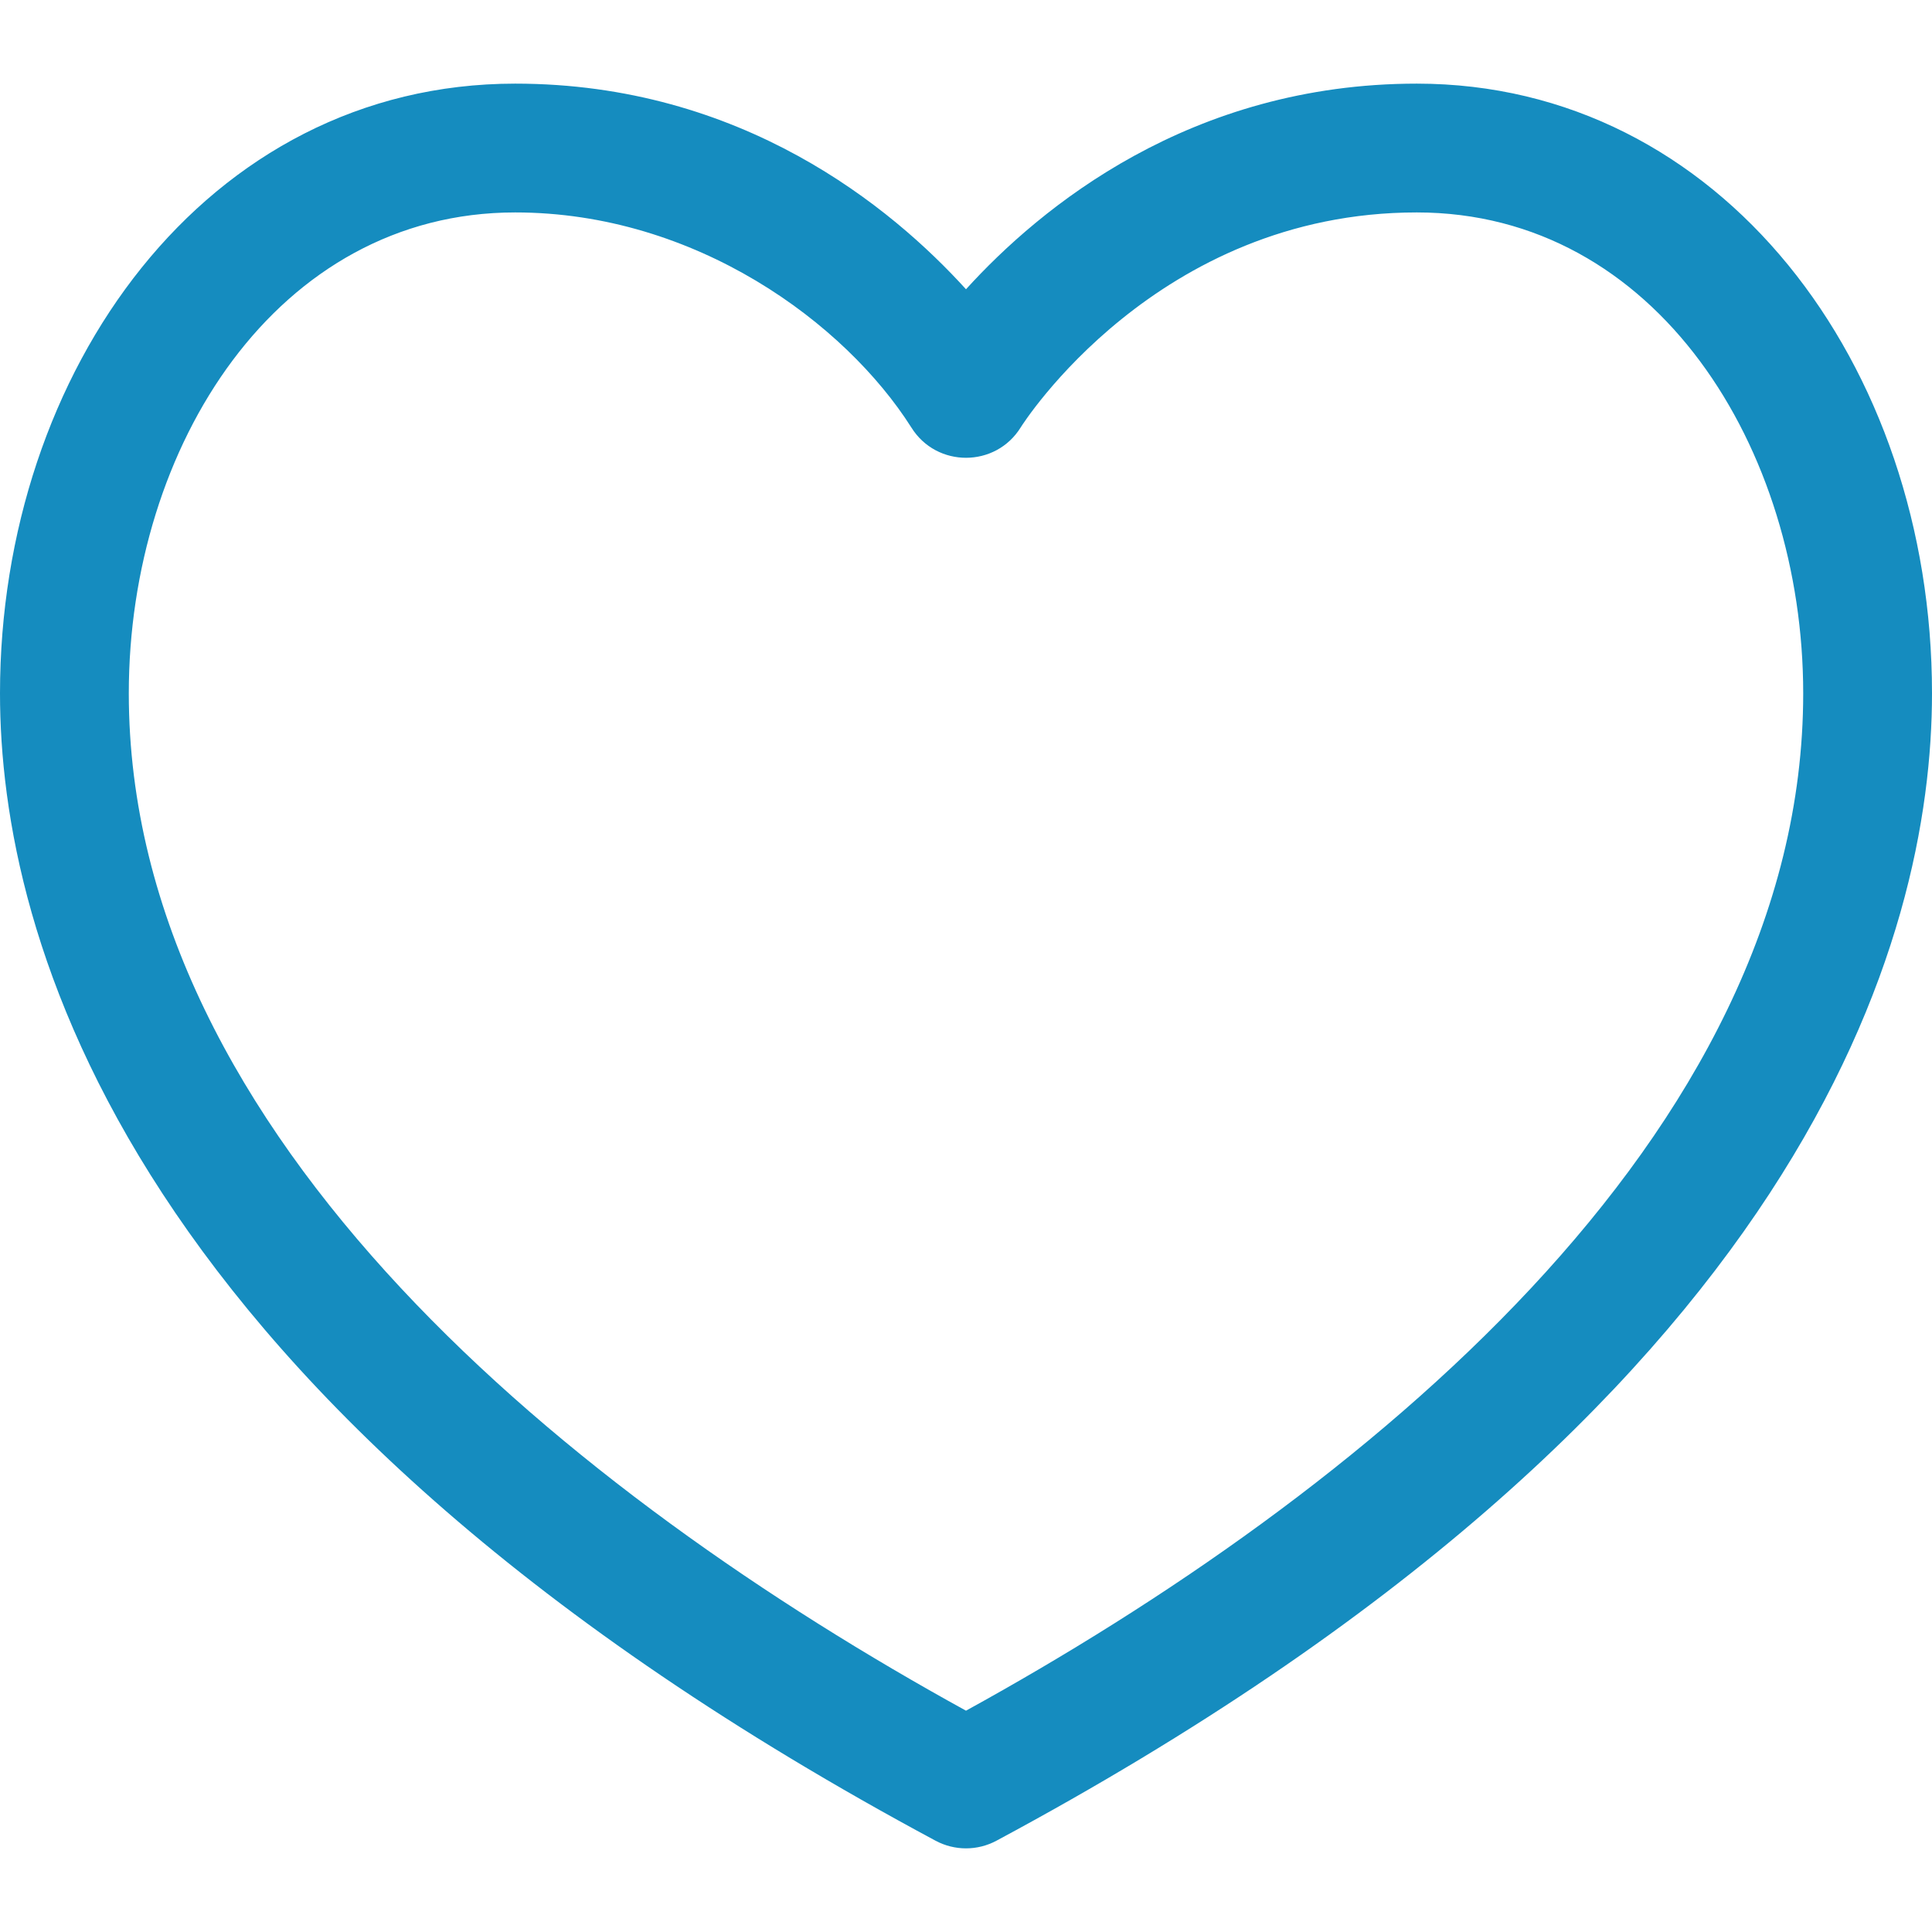
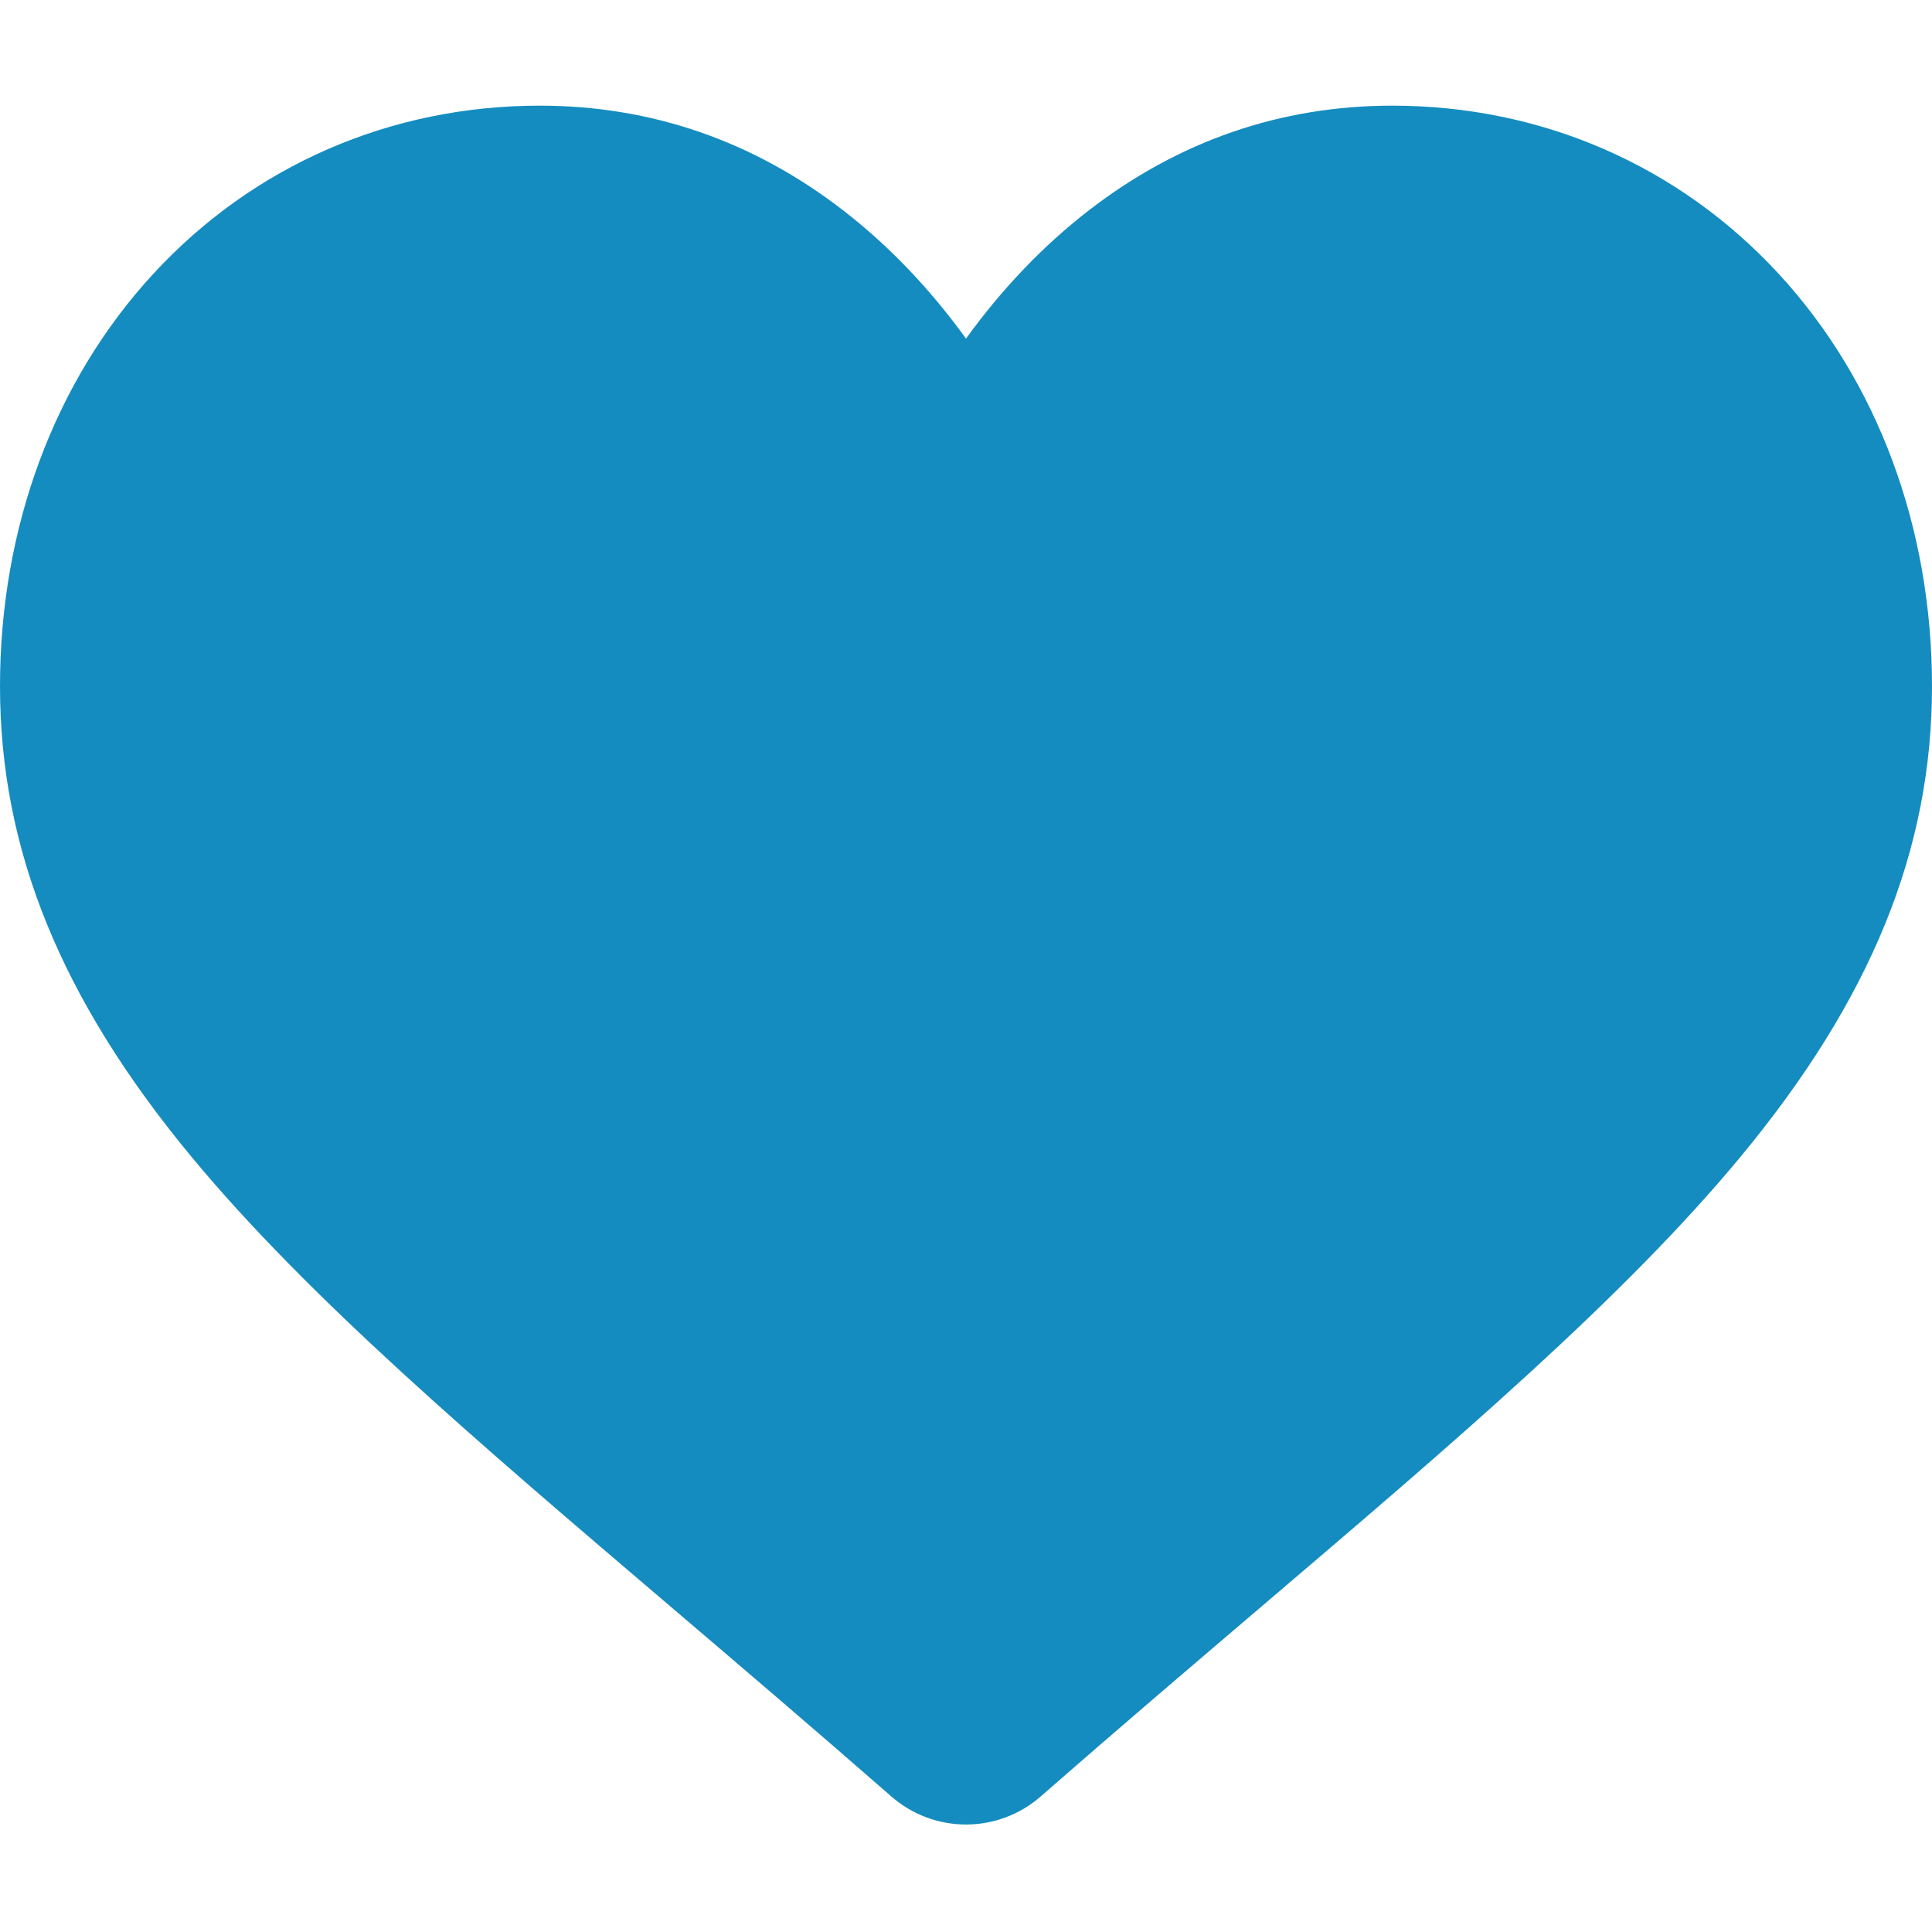
- <svg xmlns="http://www.w3.org/2000/svg" version="1.1" id="Layer_1" x="0px" y="0px" viewBox="0 0 512 512" style="enable-background:new 0 0 512 512;" xml:space="preserve" width="512px" height="512px">
+ <svg xmlns="http://www.w3.org/2000/svg" viewBox="0 -28 512 512" width="512px" height="512px">
  <g>
-     <g>
-       <g>
-         <path d="M375.467,22.164c-60.061,0-99.769,32.795-119.467,54.493c-19.697-21.696-59.406-54.493-119.467-54.493    C54.581,22.164,0,98.373,0,183.744c0,63.878,32.211,188.323,247.931,304.064c5.037,2.703,11.098,2.705,16.138,0    C479.79,372.066,512,247.622,512,183.744C512,96.392,455.803,22.164,375.467,22.164z M256,453.348    C152.381,396.376,34.133,301.45,34.133,183.744c0-65.477,39.319-127.446,102.4-127.446c47.857,0,87.452,29.344,104.973,56.973    c6.679,10.743,22.365,10.732,29.017-0.046c0.352-0.569,35.938-56.928,104.944-56.928c63.551,0,102.4,62.591,102.4,127.446    C477.867,301.452,359.622,396.375,256,453.348z" data-original="#000000" class="active-path" data-old_color="#000000" fill="#158CBF" />
-       </g>
-     </g>
+     <path d="m471.383 44.578c-26.504-28.746-62.871-44.578-102.41-44.578-29.555 0-56.621 9.344-80.449 27.77-12.023 9.301-22.918 20.68-32.523 33.961-9.602-13.277-20.5-24.66-32.527-33.961-23.824-18.426-50.891-27.77-80.445-27.77-39.539 0-75.91 15.832-102.414 44.578-26.188 28.41-40.613 67.223-40.613 109.293 0 43.301 16.137 82.938 50.781 124.742 30.992 37.395 75.535 75.355 127.117 119.312 17.613 15.012 37.578 32.027 58.309 50.152 5.477 4.797 12.504 7.438 19.793 7.438 7.285 0 14.316-2.641 19.785-7.43 20.73-18.129 40.707-35.152 58.328-50.172 51.574-43.949 96.117-81.906 127.109-119.305 34.645-41.801 50.777-81.438 50.777-124.742 0-42.066-14.426-80.879-40.617-109.289zm0 0" data-original="#000000" class="active-path" data-old_color="#000000" fill="#158CBF" />
  </g>
</svg>
